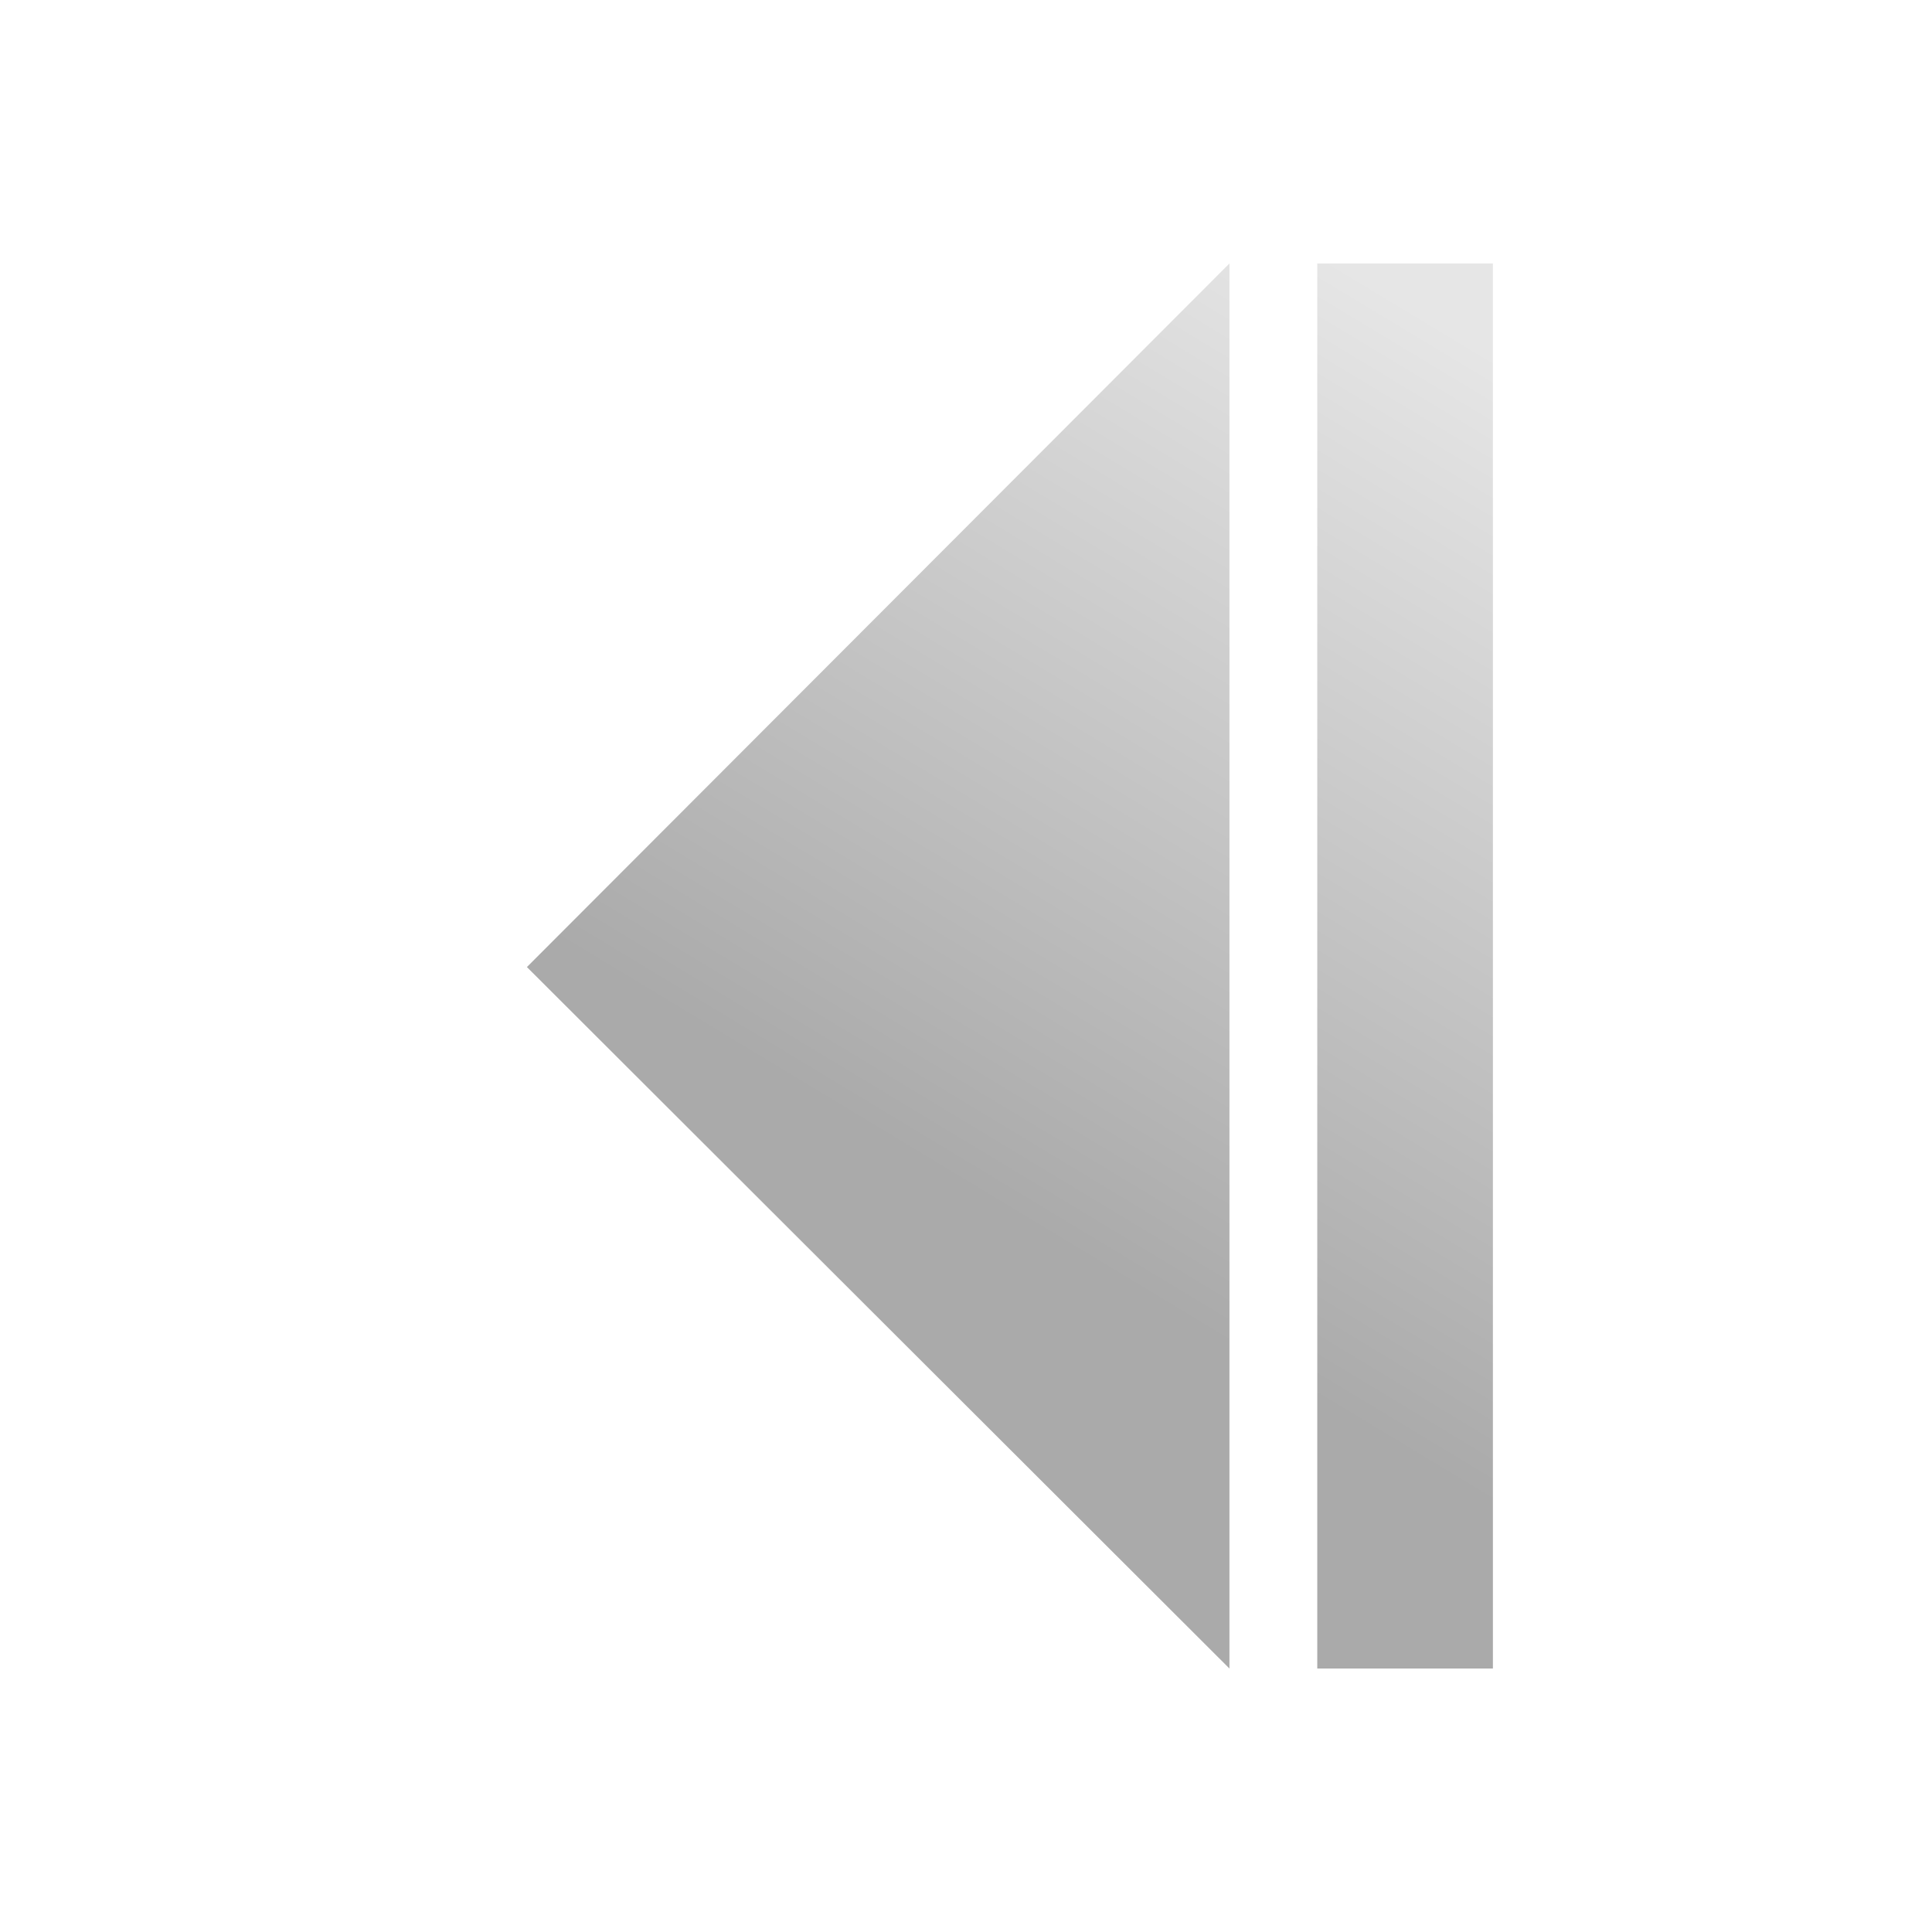
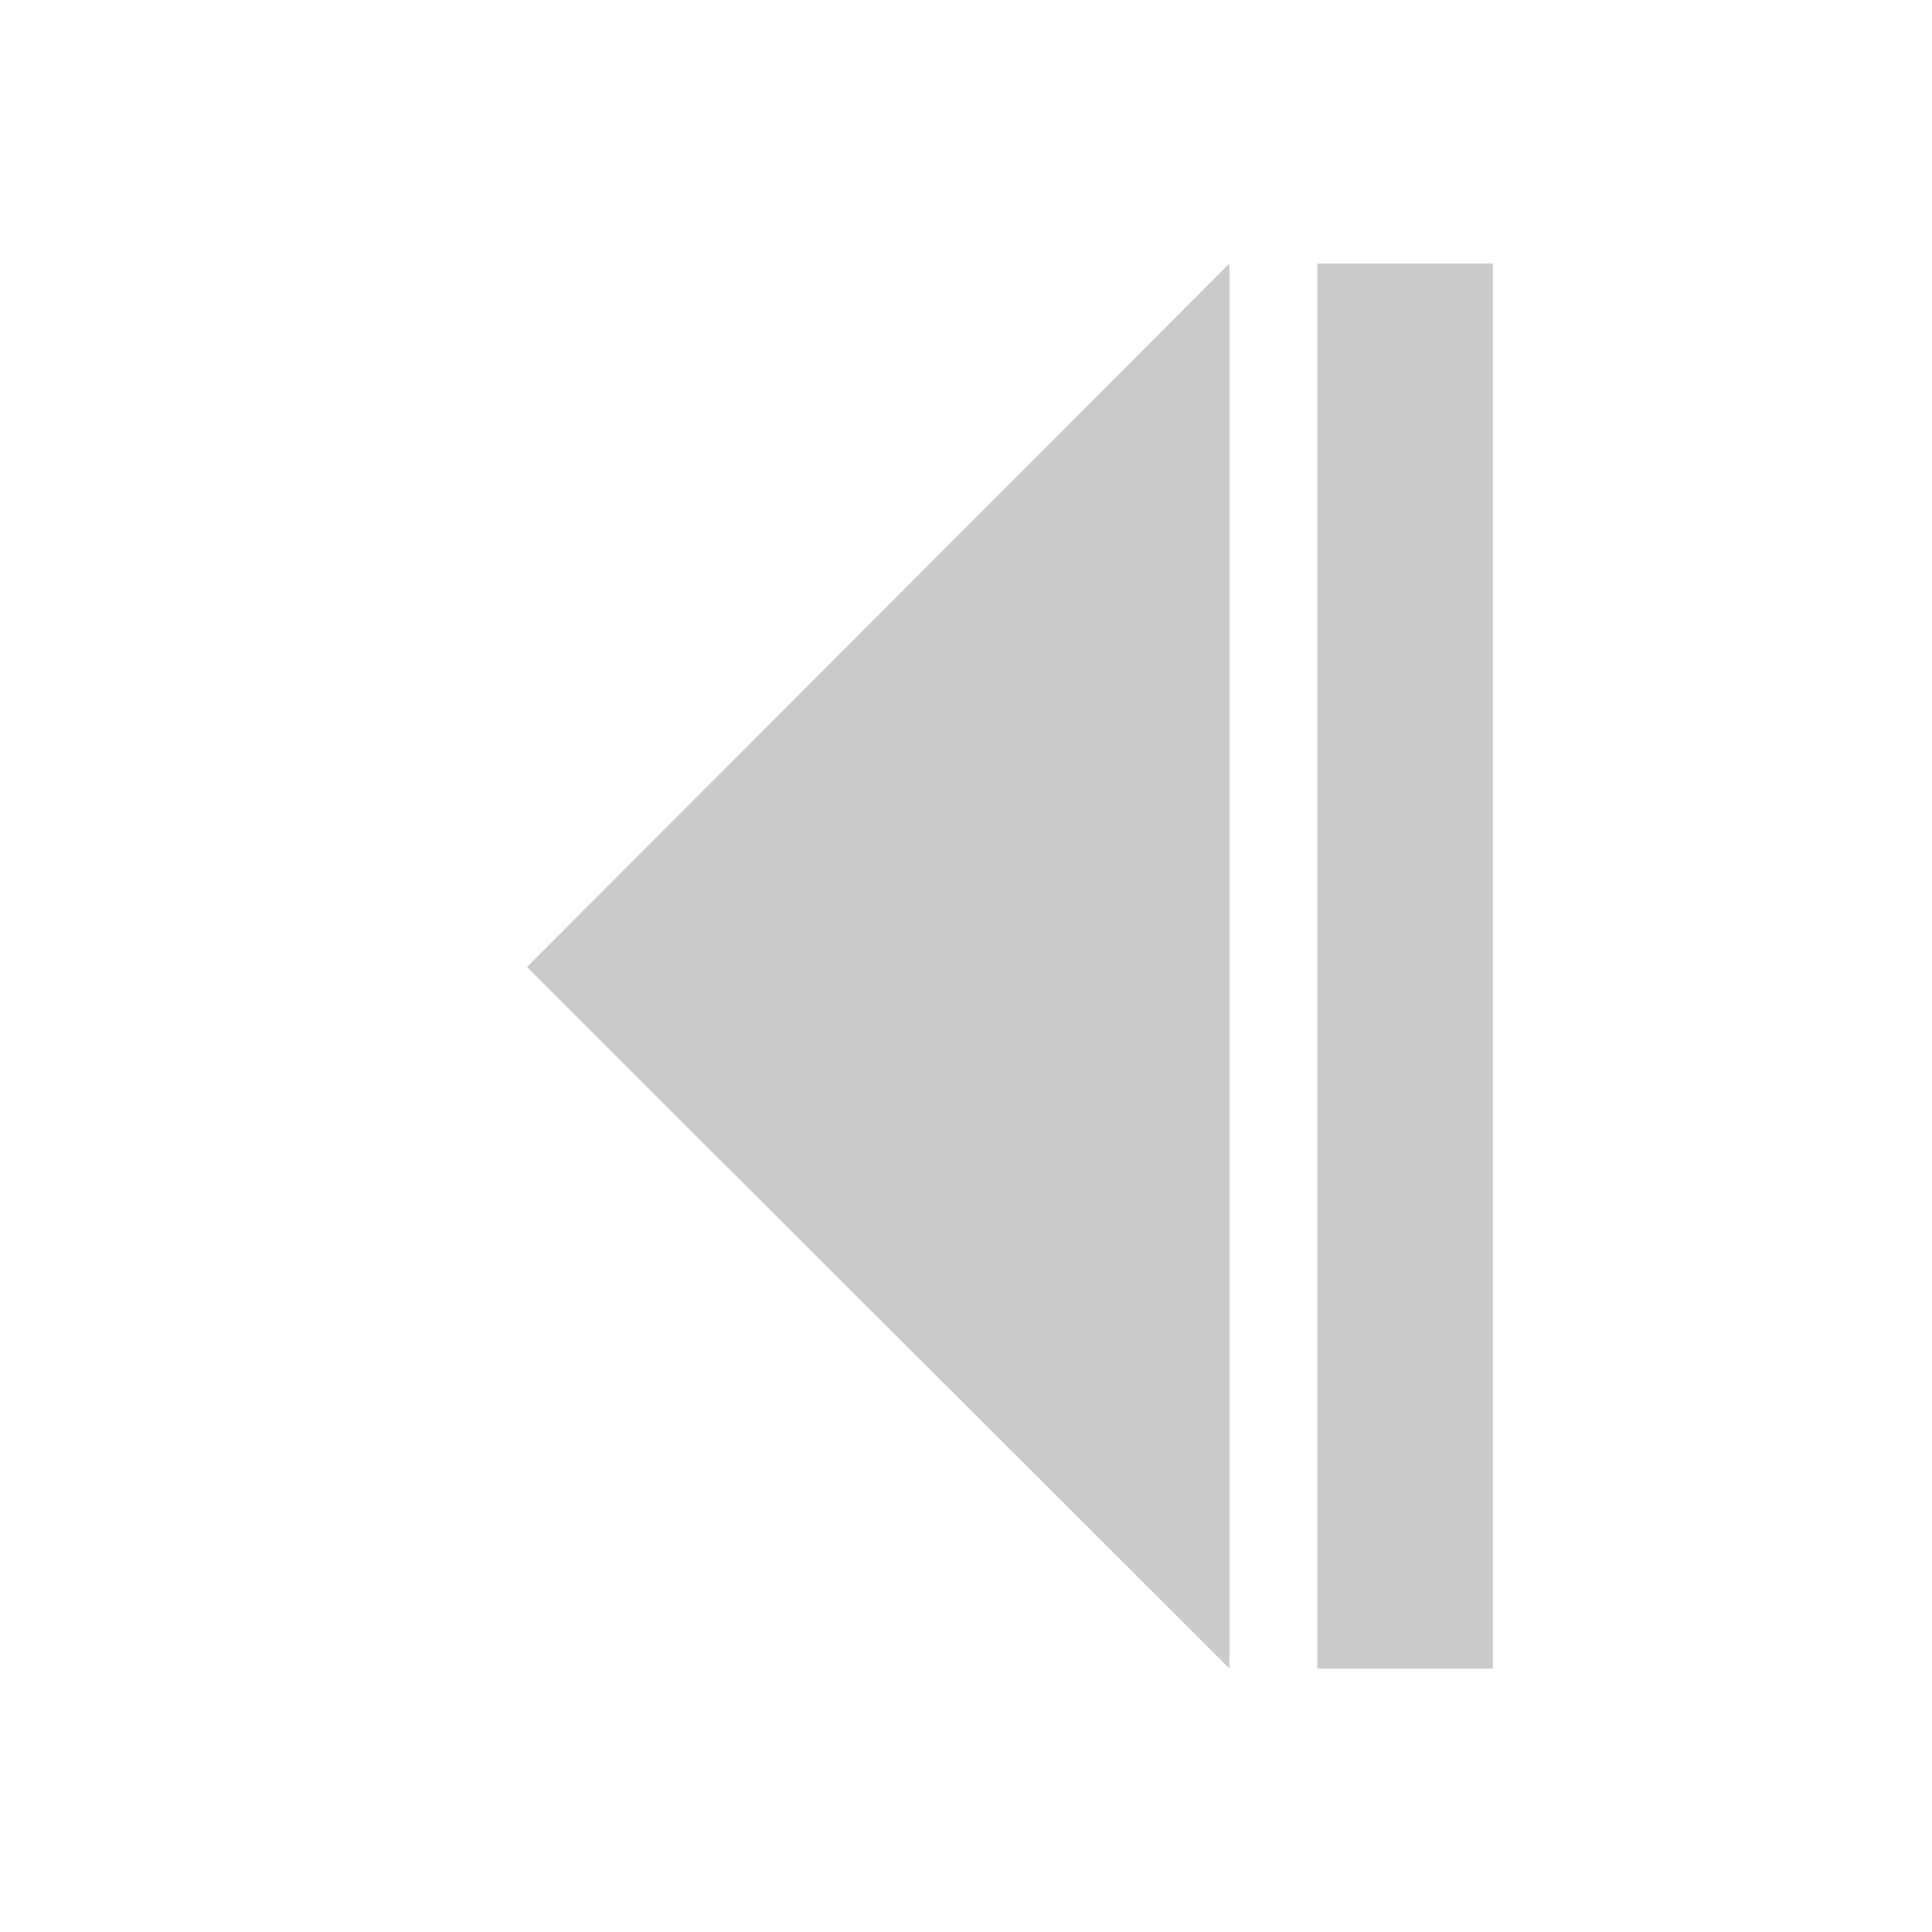
- <svg xmlns="http://www.w3.org/2000/svg" xmlns:xlink="http://www.w3.org/1999/xlink" version="1.1" width="22" height="22" id="svg6190">
-   <defs id="defs6194">
-     <linearGradient x1="169.275" y1="7.633" x2="169" y2="22.362" id="linearGradient10736" xlink:href="#linearGradient6935" gradientUnits="userSpaceOnUse" gradientTransform="matrix(0.9351301,-0.9351301,0.9351301,0.9351301,48.84188,196.8352)" />
-     <linearGradient id="linearGradient6935">
-       <stop id="stop6937" style="stop-color:#666666;stop-opacity:1" offset="0" />
-       <stop id="stop6939" style="stop-color:#1a1a1a;stop-opacity:1" offset="1" />
-     </linearGradient>
-     <linearGradient x1="169.275" y1="7.633" x2="169" y2="22.362" id="linearGradient6229" xlink:href="#linearGradient6935" gradientUnits="userSpaceOnUse" gradientTransform="matrix(0.9351301,-0.9351301,0.9351301,0.9351301,48.84188,196.8352)" />
-     <linearGradient x1="169.275" y1="7.633" x2="169" y2="22.362" id="linearGradient8068" xlink:href="#linearGradient5536" gradientUnits="userSpaceOnUse" />
-     <linearGradient id="linearGradient5536">
-       <stop id="stop5538" style="stop-color:#e6e6e6;stop-opacity:1" offset="0" />
-       <stop id="stop5540" style="stop-color:#aaaaaa;stop-opacity:1" offset="1" />
-     </linearGradient>
-     <linearGradient x1="169.275" y1="7.633" x2="169" y2="22.362" id="linearGradient8064" xlink:href="#linearGradient5536" gradientUnits="userSpaceOnUse" />
-     <linearGradient id="linearGradient6294">
-       <stop id="stop6296" style="stop-color:#e6e6e6;stop-opacity:1" offset="0" />
-       <stop id="stop6298" style="stop-color:#aaaaaa;stop-opacity:1" offset="1" />
-     </linearGradient>
-     <linearGradient x1="169.275" y1="7.633" x2="169" y2="22.362" id="linearGradient8066" xlink:href="#linearGradient5536" gradientUnits="userSpaceOnUse" />
-     <linearGradient id="linearGradient6301">
-       <stop id="stop6303" style="stop-color:#e6e6e6;stop-opacity:1" offset="0" />
-       <stop id="stop6305" style="stop-color:#aaaaaa;stop-opacity:1" offset="1" />
-     </linearGradient>
-     <linearGradient x1="169.275" y1="7.633" x2="169" y2="22.362" id="linearGradient6317" xlink:href="#linearGradient5536" gradientUnits="userSpaceOnUse" />
-     <linearGradient xlink:href="#linearGradient6935-4" id="linearGradient10465" gradientUnits="userSpaceOnUse" gradientTransform="matrix(1.28659,0,0,1.28659,2.631367,-1434.252)" x1="163.039" y1="1276.613" x2="178.208" y2="1290.18" />
-     <linearGradient id="linearGradient6935-4">
-       <stop style="stop-color:#666666;stop-opacity:1" offset="0" id="stop6937-9" />
-       <stop style="stop-color:#1a1a1a;stop-opacity:1" offset="1" id="stop6939-2" />
-     </linearGradient>
-     <linearGradient id="linearGradient5536-1">
-       <stop style="stop-color:#e6e6e6;stop-opacity:1;" offset="0" id="stop5538-8" />
-       <stop style="stop-color:#aaaaaa;stop-opacity:1;" offset="1" id="stop5540-8" />
-     </linearGradient>
-     <linearGradient xlink:href="#linearGradient6935-0" id="linearGradient10439" gradientUnits="userSpaceOnUse" gradientTransform="matrix(1.28659,0,0,1.28659,2.631367,-1434.252)" x1="162.307" y1="1300.13" x2="174.531" y2="1312.568" />
-     <linearGradient id="linearGradient6935-0">
-       <stop style="stop-color:#666666;stop-opacity:1" offset="0" id="stop6937-2" />
-       <stop style="stop-color:#1a1a1a;stop-opacity:1" offset="1" id="stop6939-23" />
-     </linearGradient>
-     <linearGradient id="linearGradient5536-4">
-       <stop style="stop-color:#e6e6e6;stop-opacity:1;" offset="0" id="stop5538-2" />
-       <stop style="stop-color:#aaaaaa;stop-opacity:1;" offset="1" id="stop5540-7" />
-     </linearGradient>
-     <linearGradient xlink:href="#linearGradient6935-3" id="linearGradient10574" gradientUnits="userSpaceOnUse" gradientTransform="matrix(1.28659,0,0,1.28659,-70.14917,-1405.304)" x1="219.036" y1="1300.413" x2="234.081" y2="1315.457" />
-     <linearGradient id="linearGradient6935-3">
-       <stop style="stop-color:#666666;stop-opacity:1" offset="0" id="stop6937-6" />
-       <stop style="stop-color:#1a1a1a;stop-opacity:1" offset="1" id="stop6939-6" />
-     </linearGradient>
-     <linearGradient xlink:href="#linearGradient5536-7" id="linearGradient8078" gradientUnits="userSpaceOnUse" gradientTransform="matrix(1.28659,0,0,1.28659,-758.5512,-397.3041)" x1="219.036" y1="1300.413" x2="234.081" y2="1315.457" />
-     <linearGradient id="linearGradient5536-7">
-       <stop style="stop-color:#e6e6e6;stop-opacity:1;" offset="0" id="stop5538-4" />
-       <stop style="stop-color:#aaaaaa;stop-opacity:1;" offset="1" id="stop5540-3" />
-     </linearGradient>
-     <linearGradient xlink:href="#linearGradient6935-1" id="linearGradient10570" gradientUnits="userSpaceOnUse" gradientTransform="matrix(1.516824,0,0,1.461653,46.66417,-3.166096)" x1="110.58" y1="209.988" x2="121.607" y2="221.469" />
-     <linearGradient id="linearGradient6935-1">
-       <stop style="stop-color:#666666;stop-opacity:1" offset="0" id="stop6937-1" />
-       <stop style="stop-color:#1a1a1a;stop-opacity:1" offset="1" id="stop6939-60" />
-     </linearGradient>
-     <linearGradient xlink:href="#linearGradient5536-9" id="linearGradient8080" gradientUnits="userSpaceOnUse" gradientTransform="matrix(1.516824,0,0,1.461653,-641.7378,1004.834)" x1="110.58" y1="209.988" x2="121.607" y2="221.469" />
-     <linearGradient id="linearGradient5536-9">
-       <stop style="stop-color:#e6e6e6;stop-opacity:1;" offset="0" id="stop5538-1" />
-       <stop style="stop-color:#aaaaaa;stop-opacity:1;" offset="1" id="stop5540-84" />
-     </linearGradient>
-     <linearGradient id="linearGradient6935-47">
-       <stop style="stop-color:#666666;stop-opacity:1" offset="0" id="stop6937-67" />
-       <stop style="stop-color:#1a1a1a;stop-opacity:1" offset="1" id="stop6939-28" />
-     </linearGradient>
-     <linearGradient xlink:href="#linearGradient5536-0" id="linearGradient8120" gradientUnits="userSpaceOnUse" gradientTransform="matrix(1.286591,0,0,1.286591,-685.7707,-426.2524)" x1="164.418" y1="1376.901" x2="177.871" y2="1389.364" />
-     <linearGradient id="linearGradient5536-0">
-       <stop style="stop-color:#e6e6e6;stop-opacity:1;" offset="0" id="stop5538-5" />
-       <stop style="stop-color:#aaaaaa;stop-opacity:1;" offset="1" id="stop5540-88" />
-     </linearGradient>
-     <linearGradient id="linearGradient6935-5">
-       <stop style="stop-color:#666666;stop-opacity:1" offset="0" id="stop6937-21" />
-       <stop style="stop-color:#1a1a1a;stop-opacity:1" offset="1" id="stop6939-8" />
-     </linearGradient>
-     <linearGradient xlink:href="#linearGradient5536-75" id="linearGradient8074" gradientUnits="userSpaceOnUse" gradientTransform="matrix(1.286591,0,0,1.286591,-758.5512,-359.6713)" x1="218.411" y1="1352.733" x2="234.384" y2="1366.968" />
-     <linearGradient id="linearGradient5536-75">
-       <stop style="stop-color:#e6e6e6;stop-opacity:1;" offset="0" id="stop5538-7" />
-       <stop style="stop-color:#aaaaaa;stop-opacity:1;" offset="1" id="stop5540-0" />
-     </linearGradient>
-     <linearGradient id="linearGradient6935-15">
-       <stop style="stop-color:#666666;stop-opacity:1" offset="0" id="stop6937-97" />
-       <stop style="stop-color:#1a1a1a;stop-opacity:1" offset="1" id="stop6939-9" />
-     </linearGradient>
-     <linearGradient xlink:href="#linearGradient5536-00" id="linearGradient8076" gradientUnits="userSpaceOnUse" gradientTransform="matrix(1.28659,0,0,1.28659,-758.5512,-359.6713)" x1="218.478" y1="1381.176" x2="233.411" y2="1394.793" />
-     <linearGradient id="linearGradient5536-00">
-       <stop style="stop-color:#e6e6e6;stop-opacity:1;" offset="0" id="stop5538-51" />
-       <stop style="stop-color:#aaaaaa;stop-opacity:1;" offset="1" id="stop5540-9" />
-     </linearGradient>
-     <linearGradient id="linearGradient6935-7">
-       <stop style="stop-color:#666666;stop-opacity:1" offset="0" id="stop6937-16" />
-       <stop style="stop-color:#1a1a1a;stop-opacity:1" offset="1" id="stop6939-3" />
-     </linearGradient>
-     <linearGradient id="linearGradient5536-94">
-       <stop style="stop-color:#e6e6e6;stop-opacity:1;" offset="0" id="stop5538-0" />
-       <stop style="stop-color:#aaaaaa;stop-opacity:1;" offset="1" id="stop5540-34" />
-     </linearGradient>
-     <linearGradient id="linearGradient6935-2">
-       <stop style="stop-color:#666666;stop-opacity:1" offset="0" id="stop6937-8" />
-       <stop style="stop-color:#1a1a1a;stop-opacity:1" offset="1" id="stop6939-21" />
-     </linearGradient>
-     <linearGradient xlink:href="#linearGradient5536-6" id="linearGradient8132" gradientUnits="userSpaceOnUse" gradientTransform="matrix(1.28659,0,0,1.28659,-685.7707,-426.2524)" x1="164.522" y1="1482.442" x2="173.591" y2="1491.817" />
-     <linearGradient id="linearGradient5536-6">
-       <stop style="stop-color:#e6e6e6;stop-opacity:1;" offset="0" id="stop5538-54" />
-       <stop style="stop-color:#aaaaaa;stop-opacity:1;" offset="1" id="stop5540-6" />
-     </linearGradient>
-     <linearGradient id="linearGradient6935-21">
-       <stop style="stop-color:#666666;stop-opacity:1" offset="0" id="stop6937-4" />
-       <stop style="stop-color:#1a1a1a;stop-opacity:1" offset="1" id="stop6939-4" />
-     </linearGradient>
-     <linearGradient id="linearGradient5536-49">
-       <stop style="stop-color:#e6e6e6;stop-opacity:1;" offset="0" id="stop5538-3" />
-       <stop style="stop-color:#aaaaaa;stop-opacity:1;" offset="1" id="stop5540-2" />
-     </linearGradient>
-     <linearGradient id="linearGradient5536-06">
-       <stop style="stop-color:#e6e6e6;stop-opacity:1;" offset="0" id="stop5538-26" />
-       <stop style="stop-color:#aaaaaa;stop-opacity:1;" offset="1" id="stop5540-74" />
-     </linearGradient>
-     <linearGradient id="linearGradient6327">
-       <stop style="stop-color:#e6e6e6;stop-opacity:1;" offset="0" id="stop6329" />
-       <stop style="stop-color:#aaaaaa;stop-opacity:1;" offset="1" id="stop6331" />
-     </linearGradient>
-     <linearGradient id="linearGradient6935-50">
-       <stop style="stop-color:#666666;stop-opacity:1" offset="0" id="stop6937-0" />
-       <stop style="stop-color:#1a1a1a;stop-opacity:1" offset="1" id="stop6939-0" />
-     </linearGradient>
-     <linearGradient xlink:href="#linearGradient5536-16" id="linearGradient8089" gradientUnits="userSpaceOnUse" gradientTransform="matrix(1.28659,0,0,1.28659,-758.5512,-368.7689)" x1="219.302" y1="1486.967" x2="234.081" y2="1501.993" />
-     <linearGradient id="linearGradient5536-16">
-       <stop style="stop-color:#e6e6e6;stop-opacity:1;" offset="0" id="stop5538-24" />
-       <stop style="stop-color:#aaaaaa;stop-opacity:1;" offset="1" id="stop5540-1" />
-     </linearGradient>
-     <linearGradient id="linearGradient6935-55">
-       <stop style="stop-color:#666666;stop-opacity:1" offset="0" id="stop6937-5" />
-       <stop style="stop-color:#1a1a1a;stop-opacity:1" offset="1" id="stop6939-81" />
-     </linearGradient>
-     <linearGradient xlink:href="#linearGradient5536-04" id="linearGradient8102" gradientUnits="userSpaceOnUse" gradientTransform="matrix(1.28659,0,0,1.28659,-758.5512,-368.7689)" x1="219.661" y1="1511.98" x2="233.474" y2="1526.105" />
-     <linearGradient id="linearGradient5536-04">
-       <stop style="stop-color:#e6e6e6;stop-opacity:1;" offset="0" id="stop5538-74" />
-       <stop style="stop-color:#aaaaaa;stop-opacity:1;" offset="1" id="stop5540-5" />
-     </linearGradient>
-     <linearGradient y2="1526.105" x2="233.474" y1="1511.98" x1="219.661" gradientTransform="matrix(1.28659,0,0,1.28659,-758.5512,-368.7689)" gradientUnits="userSpaceOnUse" id="linearGradient6797" xlink:href="#linearGradient5536-04" />
-     <linearGradient id="linearGradient6935-6">
-       <stop style="stop-color:#666666;stop-opacity:1" offset="0" id="stop6937-57" />
-       <stop style="stop-color:#1a1a1a;stop-opacity:1" offset="1" id="stop6939-03" />
-     </linearGradient>
-     <linearGradient id="linearGradient5536-45">
-       <stop style="stop-color:#e6e6e6;stop-opacity:1;" offset="0" id="stop5538-6" />
-       <stop style="stop-color:#aaaaaa;stop-opacity:1;" offset="1" id="stop5540-4" />
-     </linearGradient>
-     <linearGradient id="linearGradient6935-41">
-       <stop style="stop-color:#666666;stop-opacity:1" offset="0" id="stop6937-88" />
-       <stop style="stop-color:#1a1a1a;stop-opacity:1" offset="1" id="stop6939-5" />
-     </linearGradient>
-     <linearGradient xlink:href="#linearGradient5536-048" id="linearGradient8070" gradientUnits="userSpaceOnUse" gradientTransform="matrix(1.28659,0,0,1.28659,-745.1559,1039.54)" x1="207.531" y1="497.062" x2="223.331" y2="511.406" />
-     <linearGradient id="linearGradient5536-048">
-       <stop style="stop-color:#e6e6e6;stop-opacity:1;" offset="0" id="stop5538-14" />
-       <stop style="stop-color:#aaaaaa;stop-opacity:1;" offset="1" id="stop5540-71" />
-     </linearGradient>
-     <linearGradient id="linearGradient6935-8">
-       <stop style="stop-color:#666666;stop-opacity:1" offset="0" id="stop6937-54" />
-       <stop style="stop-color:#1a1a1a;stop-opacity:1" offset="1" id="stop6939-66" />
-     </linearGradient>
-     <linearGradient xlink:href="#linearGradient5536-18" id="linearGradient8134" gradientUnits="userSpaceOnUse" gradientTransform="matrix(1.28659,0,0,1.28659,-745.5878,1039.54)" x1="213.305" y1="528.903" x2="218.048" y2="533.646" />
-     <linearGradient id="linearGradient5536-18">
-       <stop style="stop-color:#e6e6e6;stop-opacity:1;" offset="0" id="stop5538-46" />
-       <stop style="stop-color:#aaaaaa;stop-opacity:1;" offset="1" id="stop5540-70" />
-     </linearGradient>
-     <linearGradient id="linearGradient8666">
-       <stop style="stop-color:#4d4d4d;stop-opacity:1" offset="0" id="stop8668" />
-       <stop style="stop-color:#f2f2f2;stop-opacity:1" offset="1" id="stop8670" />
-     </linearGradient>
-     <linearGradient id="linearGradient8666-1">
-       <stop style="stop-color:#4d4d4d;stop-opacity:1" offset="0" id="stop8668-6" />
-       <stop style="stop-color:#f2f2f2;stop-opacity:1" offset="1" id="stop8670-2" />
-     </linearGradient>
-     <linearGradient id="linearGradient6935-60">
-       <stop style="stop-color:#666666;stop-opacity:1" offset="0" id="stop6937-7" />
-       <stop style="stop-color:#1a1a1a;stop-opacity:1" offset="1" id="stop6939-55" />
-     </linearGradient>
-     <linearGradient xlink:href="#linearGradient5536-46" id="linearGradient8072" gradientUnits="userSpaceOnUse" gradientTransform="matrix(1.28659,0,0,1.28659,-685.7707,-426.2524)" x1="162.401" y1="1715.821" x2="177.309" y2="1731.112" />
-     <linearGradient id="linearGradient5536-46">
-       <stop style="stop-color:#e6e6e6;stop-opacity:1;" offset="0" id="stop5538-543" />
-       <stop style="stop-color:#aaaaaa;stop-opacity:1;" offset="1" id="stop5540-80" />
-     </linearGradient>
-     <linearGradient id="linearGradient6935-8-2">
-       <stop style="stop-color:#666666;stop-opacity:1" offset="0" id="stop6937-6-9" />
-       <stop style="stop-color:#1a1a1a;stop-opacity:1" offset="1" id="stop6939-9-4" />
-     </linearGradient>
-     <linearGradient y2="623.306" x2="143.471" y1="616.297" x1="133.476" gradientUnits="userSpaceOnUse" id="linearGradient7256" xlink:href="#linearGradient5536-6-1" />
-     <linearGradient id="linearGradient5536-6-1">
-       <stop style="stop-color:#e6e6e6;stop-opacity:1;" offset="0" id="stop5538-6-0" />
-       <stop style="stop-color:#aaaaaa;stop-opacity:1;" offset="1" id="stop5540-2-4" />
-     </linearGradient>
-     <linearGradient id="linearGradient8033">
-       <stop style="stop-color:#e6e6e6;stop-opacity:1;" offset="0" id="stop8035" />
-       <stop style="stop-color:#aaaaaa;stop-opacity:1;" offset="1" id="stop8037" />
-     </linearGradient>
-     <linearGradient id="linearGradient8040">
-       <stop style="stop-color:#e6e6e6;stop-opacity:1;" offset="0" id="stop8042" />
-       <stop style="stop-color:#aaaaaa;stop-opacity:1;" offset="1" id="stop8044" />
-     </linearGradient>
-     <linearGradient id="linearGradient8047">
-       <stop style="stop-color:#e6e6e6;stop-opacity:1;" offset="0" id="stop8049" />
-       <stop style="stop-color:#aaaaaa;stop-opacity:1;" offset="1" id="stop8051" />
-     </linearGradient>
-     <linearGradient id="linearGradient8054">
-       <stop style="stop-color:#e6e6e6;stop-opacity:1;" offset="0" id="stop8056" />
-       <stop style="stop-color:#aaaaaa;stop-opacity:1;" offset="1" id="stop8058" />
-     </linearGradient>
-     <linearGradient id="linearGradient8061">
-       <stop style="stop-color:#e6e6e6;stop-opacity:1;" offset="0" id="stop8063" />
-       <stop style="stop-color:#aaaaaa;stop-opacity:1;" offset="1" id="stop8065" />
-     </linearGradient>
-     <linearGradient id="linearGradient8068-6">
-       <stop style="stop-color:#e6e6e6;stop-opacity:1;" offset="0" id="stop8070" />
-       <stop style="stop-color:#aaaaaa;stop-opacity:1;" offset="1" id="stop8072" />
-     </linearGradient>
-     <linearGradient id="linearGradient8075">
-       <stop style="stop-color:#e6e6e6;stop-opacity:1;" offset="0" id="stop8077" />
-       <stop style="stop-color:#aaaaaa;stop-opacity:1;" offset="1" id="stop8079" />
-     </linearGradient>
-     <linearGradient id="linearGradient8082">
-       <stop style="stop-color:#e6e6e6;stop-opacity:1;" offset="0" id="stop8084" />
-       <stop style="stop-color:#aaaaaa;stop-opacity:1;" offset="1" id="stop8086" />
-     </linearGradient>
-     <linearGradient id="linearGradient8089-6">
-       <stop style="stop-color:#e6e6e6;stop-opacity:1;" offset="0" id="stop8091" />
-       <stop style="stop-color:#aaaaaa;stop-opacity:1;" offset="1" id="stop8093" />
-     </linearGradient>
-     <linearGradient y2="623.306" x2="143.471" y1="616.297" x1="133.476" gradientUnits="userSpaceOnUse" id="linearGradient8117" xlink:href="#linearGradient5536-6-1" />
-     <linearGradient id="linearGradient6935-05">
-       <stop style="stop-color:#666666;stop-opacity:1" offset="0" id="stop6937-00" />
-       <stop style="stop-color:#1a1a1a;stop-opacity:1" offset="1" id="stop6939-1" />
-     </linearGradient>
-     <linearGradient xlink:href="#linearGradient5536-67" id="linearGradient8128" gradientUnits="userSpaceOnUse" gradientTransform="matrix(0.8450207,0,0,0.8450207,-545.5726,1321.472)" x1="85.381" y1="627.678" x2="101.473" y2="643.771" />
-     <linearGradient id="linearGradient5536-67">
-       <stop style="stop-color:#e6e6e6;stop-opacity:1;" offset="0" id="stop5538-29" />
-       <stop style="stop-color:#aaaaaa;stop-opacity:1;" offset="1" id="stop5540-66" />
-     </linearGradient>
-     <linearGradient id="linearGradient6935-66">
-       <stop style="stop-color:#666666;stop-opacity:1" offset="0" id="stop6937-41" />
-       <stop style="stop-color:#1a1a1a;stop-opacity:1" offset="1" id="stop6939-30" />
-     </linearGradient>
-     <linearGradient xlink:href="#linearGradient5536-14" id="linearGradient8082-9" gradientUnits="userSpaceOnUse" gradientTransform="matrix(1.286591,0,0,1.286591,-685.7707,-428.9817)" x1="162.179" y1="1798.113" x2="177.125" y2="1813.06" />
-     <linearGradient id="linearGradient5536-14">
-       <stop style="stop-color:#e6e6e6;stop-opacity:1;" offset="0" id="stop5538-59" />
-       <stop style="stop-color:#aaaaaa;stop-opacity:1;" offset="1" id="stop5540-69" />
-     </linearGradient>
-     <linearGradient id="linearGradient6935-82">
-       <stop style="stop-color:#666666;stop-opacity:1" offset="0" id="stop6937-01" />
-       <stop style="stop-color:#1a1a1a;stop-opacity:1" offset="1" id="stop6939-667" />
-     </linearGradient>
-     <linearGradient xlink:href="#linearGradient5536-63" id="linearGradient8085" gradientUnits="userSpaceOnUse" x1="141.209" y1="660.076" x2="153.033" y2="671.9" />
-     <linearGradient id="linearGradient5536-63">
-       <stop style="stop-color:#e6e6e6;stop-opacity:1;" offset="0" id="stop5538-79" />
-       <stop style="stop-color:#aaaaaa;stop-opacity:1;" offset="1" id="stop5540-53" />
-     </linearGradient>
-     <linearGradient id="linearGradient6935-89">
-       <stop style="stop-color:#666666;stop-opacity:1" offset="0" id="stop6937-545" />
-       <stop style="stop-color:#1a1a1a;stop-opacity:1" offset="1" id="stop6939-13" />
-     </linearGradient>
-     <linearGradient id="linearGradient6935-14">
-       <stop style="stop-color:#666666;stop-opacity:1" offset="0" id="stop6937-61" />
-       <stop style="stop-color:#1a1a1a;stop-opacity:1" offset="1" id="stop6939-39" />
-     </linearGradient>
-     <linearGradient xlink:href="#linearGradient5536-5" id="linearGradient8122" gradientUnits="userSpaceOnUse" gradientTransform="matrix(1.28659,0,0,1.28659,-685.7707,-426.2524)" x1="165.088" y1="1876.753" x2="178.625" y2="1889.613" />
-     <linearGradient id="linearGradient5536-5">
-       <stop style="stop-color:#e6e6e6;stop-opacity:1;" offset="0" id="stop5538-9" />
-       <stop style="stop-color:#aaaaaa;stop-opacity:1;" offset="1" id="stop5540-81" />
-     </linearGradient>
-     <linearGradient id="linearGradient6935-65">
-       <stop style="stop-color:#666666;stop-opacity:1" offset="0" id="stop6937-015" />
-       <stop style="stop-color:#1a1a1a;stop-opacity:1" offset="1" id="stop6939-96" />
-     </linearGradient>
-     <linearGradient xlink:href="#linearGradient5536-09" id="linearGradient8124" gradientUnits="userSpaceOnUse" gradientTransform="matrix(1.28659,0,0,1.28659,-685.7707,-426.2524)" x1="162.41" y1="1901.972" x2="175.641" y2="1915.098" />
-     <linearGradient id="linearGradient5536-09">
-       <stop style="stop-color:#e6e6e6;stop-opacity:1;" offset="0" id="stop5538-55" />
-       <stop style="stop-color:#aaaaaa;stop-opacity:1;" offset="1" id="stop5540-41" />
-     </linearGradient>
-     <linearGradient id="linearGradient6935-69">
-       <stop style="stop-color:#666666;stop-opacity:1" offset="0" id="stop6937-22" />
-       <stop style="stop-color:#1a1a1a;stop-opacity:1" offset="1" id="stop6939-7" />
-     </linearGradient>
-     <linearGradient id="linearGradient9010">
-       <stop style="stop-color:#666666;stop-opacity:1" offset="0" id="stop9012" />
-       <stop style="stop-color:#1a1a1a;stop-opacity:1" offset="1" id="stop9014" />
-     </linearGradient>
-     <linearGradient xlink:href="#linearGradient5536-68" id="linearGradient8108" gradientUnits="userSpaceOnUse" x1="145.261" y1="761.071" x2="153.688" y2="770.124" />
-     <linearGradient id="linearGradient5536-68">
-       <stop style="stop-color:#e6e6e6;stop-opacity:1;" offset="0" id="stop5538-73" />
-       <stop style="stop-color:#aaaaaa;stop-opacity:1;" offset="1" id="stop5540-85" />
-     </linearGradient>
-     <linearGradient id="linearGradient9095">
-       <stop style="stop-color:#e6e6e6;stop-opacity:1;" offset="0" id="stop9097" />
-       <stop style="stop-color:#aaaaaa;stop-opacity:1;" offset="1" id="stop9099" />
-     </linearGradient>
-     <linearGradient id="linearGradient9102">
-       <stop style="stop-color:#e6e6e6;stop-opacity:1;" offset="0" id="stop9104" />
-       <stop style="stop-color:#aaaaaa;stop-opacity:1;" offset="1" id="stop9106" />
-     </linearGradient>
-     <linearGradient y2="770.124" x2="153.688" y1="761.071" x1="145.261" gradientUnits="userSpaceOnUse" id="linearGradient9119" xlink:href="#linearGradient5536-68" />
-     <linearGradient id="linearGradient6935-9">
-       <stop style="stop-color:#666666;stop-opacity:1" offset="0" id="stop6937-84" />
-       <stop style="stop-color:#1a1a1a;stop-opacity:1" offset="1" id="stop6939-47" />
-     </linearGradient>
-     <linearGradient xlink:href="#linearGradient5536-2" id="linearGradient8098" gradientUnits="userSpaceOnUse" gradientTransform="matrix(1.28659,0,0,1.28659,-685.7707,-427.8606)" x1="162.605" y1="1951.825" x2="176.733" y2="1966.365" />
-     <linearGradient id="linearGradient5536-2">
-       <stop style="stop-color:#e6e6e6;stop-opacity:1;" offset="0" id="stop5538-85" />
-       <stop style="stop-color:#aaaaaa;stop-opacity:1;" offset="1" id="stop5540-00" />
-     </linearGradient>
-     <linearGradient id="linearGradient6935-75">
-       <stop style="stop-color:#666666;stop-opacity:1" offset="0" id="stop6937-93" />
-       <stop style="stop-color:#1a1a1a;stop-opacity:1" offset="1" id="stop6939-70" />
-     </linearGradient>
-     <linearGradient xlink:href="#linearGradient5536-93" id="linearGradient8062" gradientUnits="userSpaceOnUse" gradientTransform="matrix(1.28659,0,0,1.28659,-685.7707,-426.2524)" x1="163.156" y1="1976.5" x2="173.594" y2="1989.438" />
-     <linearGradient id="linearGradient5536-93">
-       <stop style="stop-color:#e6e6e6;stop-opacity:1;" offset="0" id="stop5538-62" />
-       <stop style="stop-color:#aaaaaa;stop-opacity:1;" offset="1" id="stop5540-15" />
-     </linearGradient>
-     <linearGradient id="linearGradient5536-08">
-       <stop style="stop-color:#e6e6e6;stop-opacity:1;" offset="0" id="stop5538-92" />
-       <stop style="stop-color:#aaaaaa;stop-opacity:1;" offset="1" id="stop5540-82" />
-     </linearGradient>
-     <linearGradient id="linearGradient6935-7-2">
-       <stop style="stop-color:#666666;stop-opacity:1" offset="0" id="stop6937-8-2" />
-       <stop style="stop-color:#1a1a1a;stop-opacity:1" offset="1" id="stop6939-0-2" />
-     </linearGradient>
-     <linearGradient id="linearGradient6935-7-6">
-       <stop style="stop-color:#666666;stop-opacity:1" offset="0" id="stop6937-8-0" />
-       <stop style="stop-color:#1a1a1a;stop-opacity:1" offset="1" id="stop6939-0-9" />
-     </linearGradient>
-     <linearGradient xlink:href="#linearGradient5536-08-5" id="linearGradient5680-6" gradientUnits="userSpaceOnUse" gradientTransform="matrix(1.067228,0,0,1.067228,-1970.915,-933.2619)" x1="1848.852" y1="877.472" x2="1863.939" y2="891.856" />
-     <linearGradient id="linearGradient5536-08-5">
-       <stop style="stop-color:#e6e6e6;stop-opacity:1;" offset="0" id="stop5538-92-8" />
-       <stop style="stop-color:#aaaaaa;stop-opacity:1;" offset="1" id="stop5540-82-4" />
-     </linearGradient>
-     <linearGradient xlink:href="#linearGradient5536-08-1" id="linearGradient5674-3" gradientUnits="userSpaceOnUse" x1="1937.617" y1="2020.777" x2="1951.035" y2="2027.205" gradientTransform="translate(-1935.996,-2018.513)" />
-     <linearGradient id="linearGradient5536-08-1">
-       <stop style="stop-color:#e6e6e6;stop-opacity:1;" offset="0" id="stop5538-92-86" />
-       <stop style="stop-color:#aaaaaa;stop-opacity:1;" offset="1" id="stop5540-82-1" />
-     </linearGradient>
-     <linearGradient xlink:href="#linearGradient5536-08-8" id="linearGradient5674-3-3" gradientUnits="userSpaceOnUse" x1="1937.617" y1="2020.777" x2="1951.035" y2="2027.205" gradientTransform="translate(-1935.996,-2015.716)" />
-     <linearGradient id="linearGradient5536-08-8">
-       <stop style="stop-color:#e6e6e6;stop-opacity:1;" offset="0" id="stop5538-92-1" />
-       <stop style="stop-color:#aaaaaa;stop-opacity:1;" offset="1" id="stop5540-82-0" />
-     </linearGradient>
-     <linearGradient xlink:href="#linearGradient5536-08-5-5-2" id="linearGradient6374" gradientUnits="userSpaceOnUse" gradientTransform="matrix(1.067228,0,0,1.067228,-1975.278,-929.8851)" x1="1848.852" y1="877.472" x2="1863.939" y2="891.856" />
-     <linearGradient id="linearGradient5536-08-5-5-2">
-       <stop id="stop5538-92-8-8-6" offset="0" style="stop-color:#e6e6e6;stop-opacity:1;" />
-       <stop id="stop5540-82-4-57-7" offset="1" style="stop-color:#aaaaaa;stop-opacity:1;" />
-     </linearGradient>
-     <linearGradient xlink:href="#linearGradient5536-08-19-2-0" id="linearGradient5453-9-1" gradientUnits="userSpaceOnUse" gradientTransform="matrix(0,0.7488299,0.7488299,0,-1485.955,-1470.431)" x1="1941.555" y1="2028.652" x2="1954.41" y2="2020.893" />
-     <linearGradient id="linearGradient5536-08-19-2-0">
-       <stop id="stop5538-92-9-7-2" offset="0" style="stop-color:#e6e6e6;stop-opacity:1;" />
-       <stop id="stop5540-82-7-1-55" offset="1" style="stop-color:#aaaaaa;stop-opacity:1;" />
-     </linearGradient>
-     <linearGradient y2="2020.893" x2="1954.41" y1="2028.652" x1="1941.555" gradientTransform="matrix(0,0.7488299,0.7488299,0,-1506.023,-1446.954)" gradientUnits="userSpaceOnUse" id="linearGradient4304-9" xlink:href="#linearGradient5536-08-19-2-0-4" />
-     <linearGradient id="linearGradient5536-08-19-2-0-4">
-       <stop id="stop5538-92-9-7-2-0" offset="0" style="stop-color:#e6e6e6;stop-opacity:1;" />
-       <stop id="stop5540-82-7-1-55-9" offset="1" style="stop-color:#aaaaaa;stop-opacity:1;" />
-     </linearGradient>
-     <linearGradient y2="2020.893" x2="1954.41" y1="2028.652" x1="1941.555" gradientTransform="matrix(0,0.7488299,0.7488299,0,-1524.023,-1446.954)" gradientUnits="userSpaceOnUse" id="linearGradient3274" xlink:href="#linearGradient5536-08-19-2-0-4" />
-     <linearGradient y2="2020.893" x2="1954.41" y1="2028.652" x1="1941.555" gradientTransform="matrix(0,0.7488299,0.7488299,0,-1489.023,-1441.954)" gradientUnits="userSpaceOnUse" id="linearGradient3274-2" xlink:href="#linearGradient5536-08-19-2-0-4-2" />
-     <linearGradient id="linearGradient5536-08-19-2-0-4-2">
-       <stop id="stop5538-92-9-7-2-0-4" offset="0" style="stop-color:#e6e6e6;stop-opacity:1;" />
-       <stop id="stop5540-82-7-1-55-9-5" offset="1" style="stop-color:#aaaaaa;stop-opacity:1;" />
-     </linearGradient>
-     <linearGradient y2="2020.893" x2="1954.41" y1="2028.652" x1="1941.555" gradientTransform="matrix(0,0.7488299,0.7488299,0,-1512.023,-1449.954)" gradientUnits="userSpaceOnUse" id="linearGradient3308" xlink:href="#linearGradient5536-08-19-2-0-4-2" />
-   </defs>
-   <path style="color:#000000;fill:url(#linearGradient3274-2);fill-opacity:1;fill-rule:nonzero;stroke:none;stroke-width:1;marker:none;visibility:visible;display:inline;overflow:visible;enable-background:accumulate" d="m 17,3 0,16 -2,0 0,-16 z m -3,0 0,16 -8,-7.988 z" id="path3308" />
+ <svg xmlns="http://www.w3.org/2000/svg" version="1.1" width="22" height="22" id="svg6190">
+   <defs id="defs6194" />
+   <path style="color:#000000;fill:#cacaca;fill-opacity:1;fill-rule:nonzero;stroke:none;stroke-width:1;marker:none;visibility:visible;display:inline;overflow:visible;enable-background:accumulate" d="m 17,3 0,16 -2,0 0,-16 z m -3,0 0,16 -8,-7.988 z" id="path3308" />
</svg>
